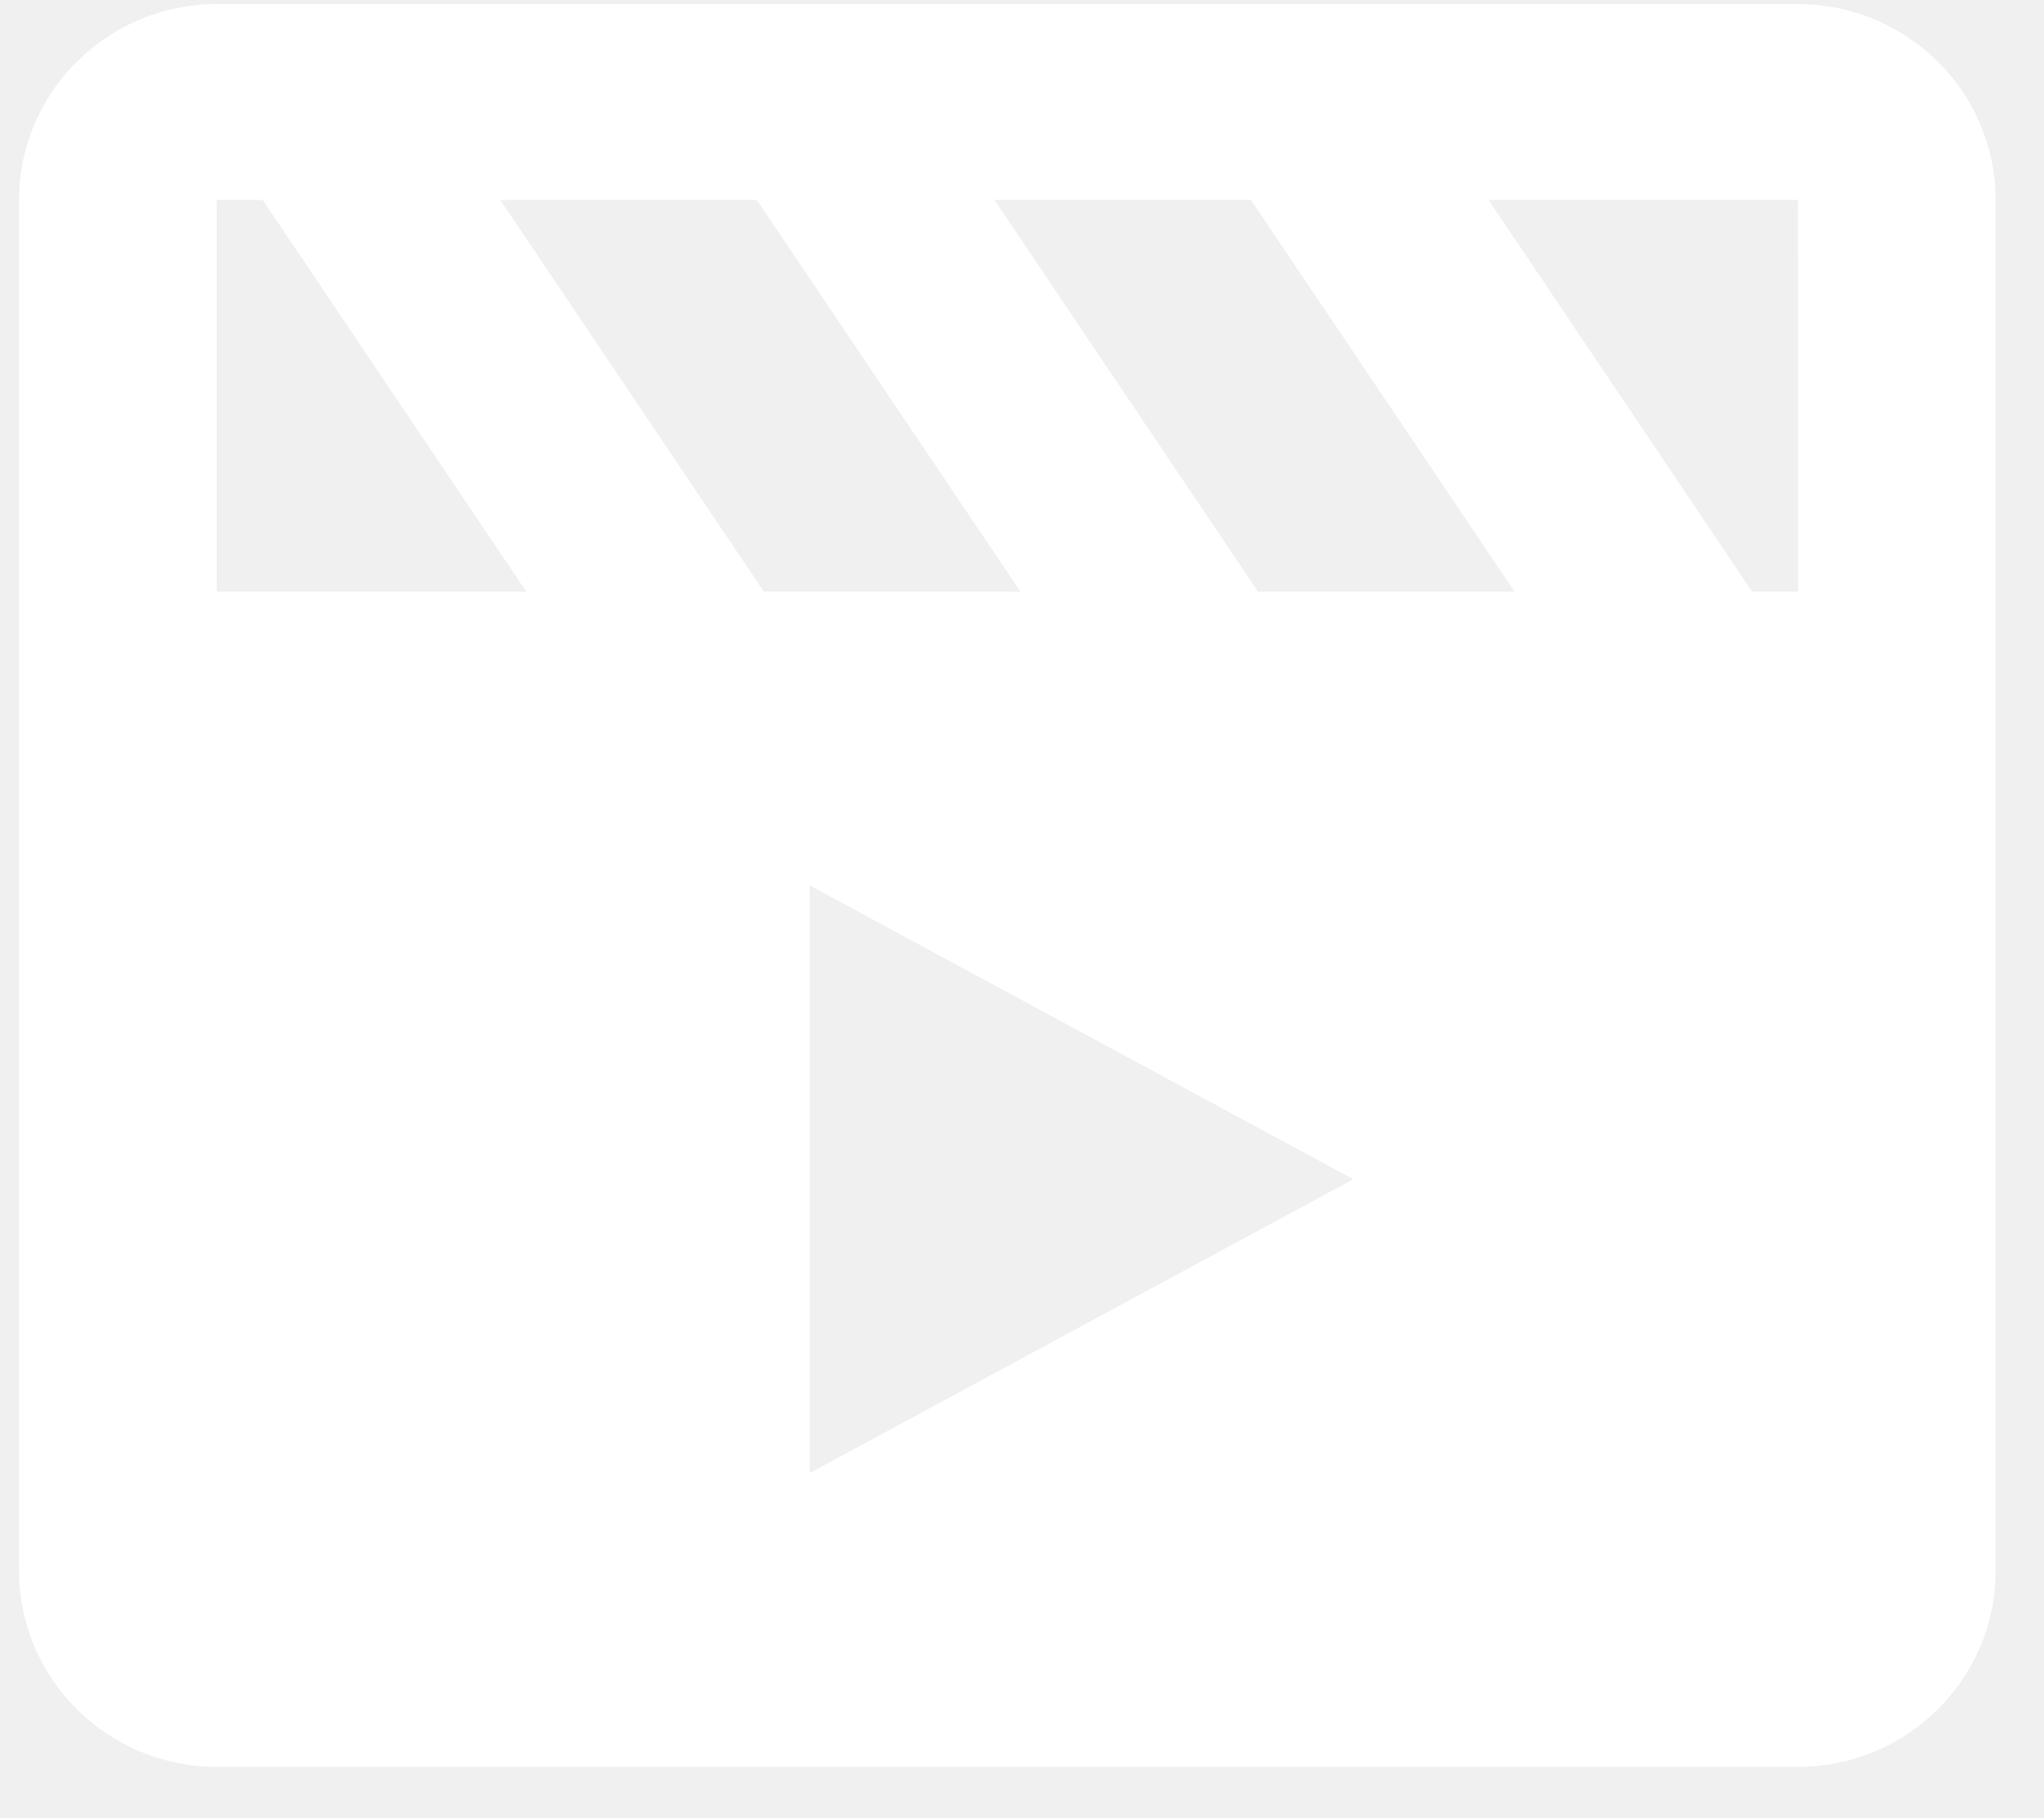
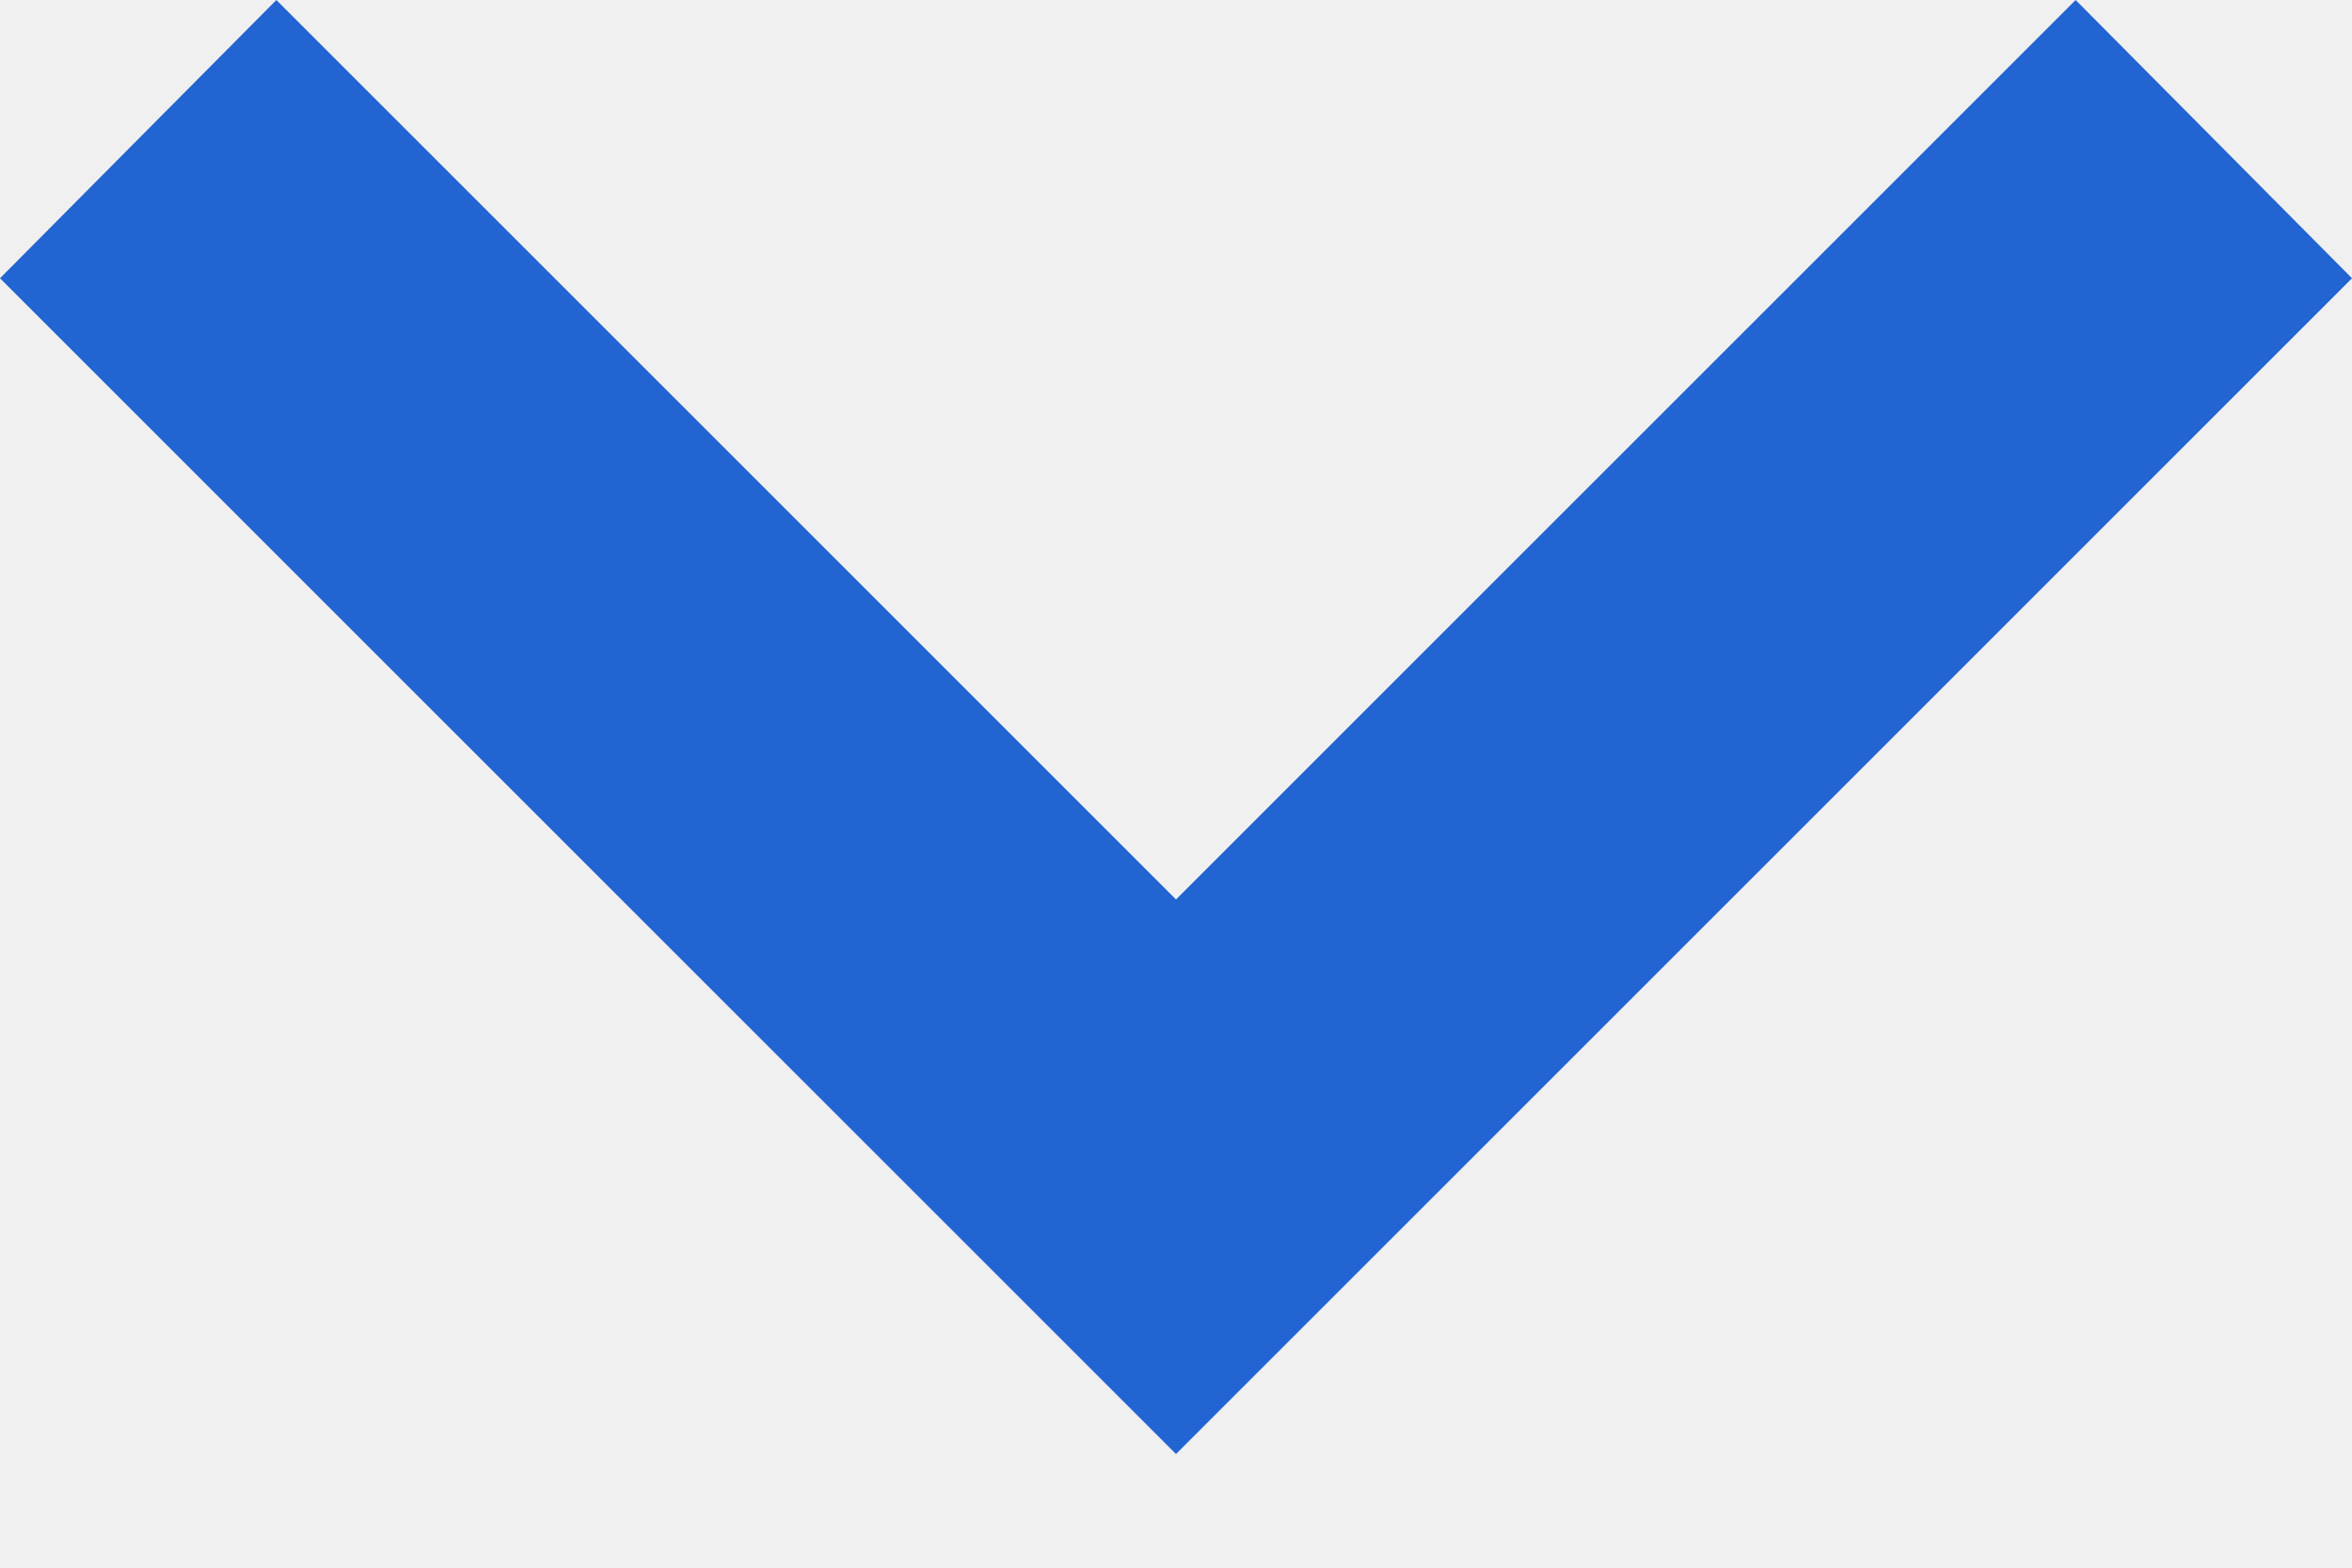
- <svg xmlns="http://www.w3.org/2000/svg" width="27" height="24" viewBox="0 0 27 24" fill="none">
-   <path d="M23.75 0.054H2.863C1.423 0.054 0.252 1.214 0.252 2.64V20.746C0.252 22.173 1.423 23.333 2.863 23.333H23.75C25.19 23.333 26.361 22.173 26.361 20.746V2.64C26.361 1.214 25.19 0.054 23.75 0.054ZM23.752 7.813C23.75 7.813 23.75 7.813 23.752 7.813H23.144L19.663 2.64H23.75L23.752 7.813ZM17.876 15.573L10.696 19.453V11.693L17.876 15.573ZM16.617 7.813L13.136 2.64H16.524L20.006 7.813H16.617ZM13.479 7.813H10.09L6.608 2.64H9.997L13.479 7.813ZM2.863 2.64H3.47L6.952 7.813H2.863V2.64Z" fill="white" />
+ <svg xmlns="http://www.w3.org/2000/svg" width="12" height="8" viewBox="0 0 12 8" fill="none">
+   <path d="M1.41 -7.62939e-08L6 4.59L10.59 -7.62939e-08L12 1.42L6 7.42L0 1.42L1.41 -7.62939e-08Z" fill="#2264D1" />
</svg>
